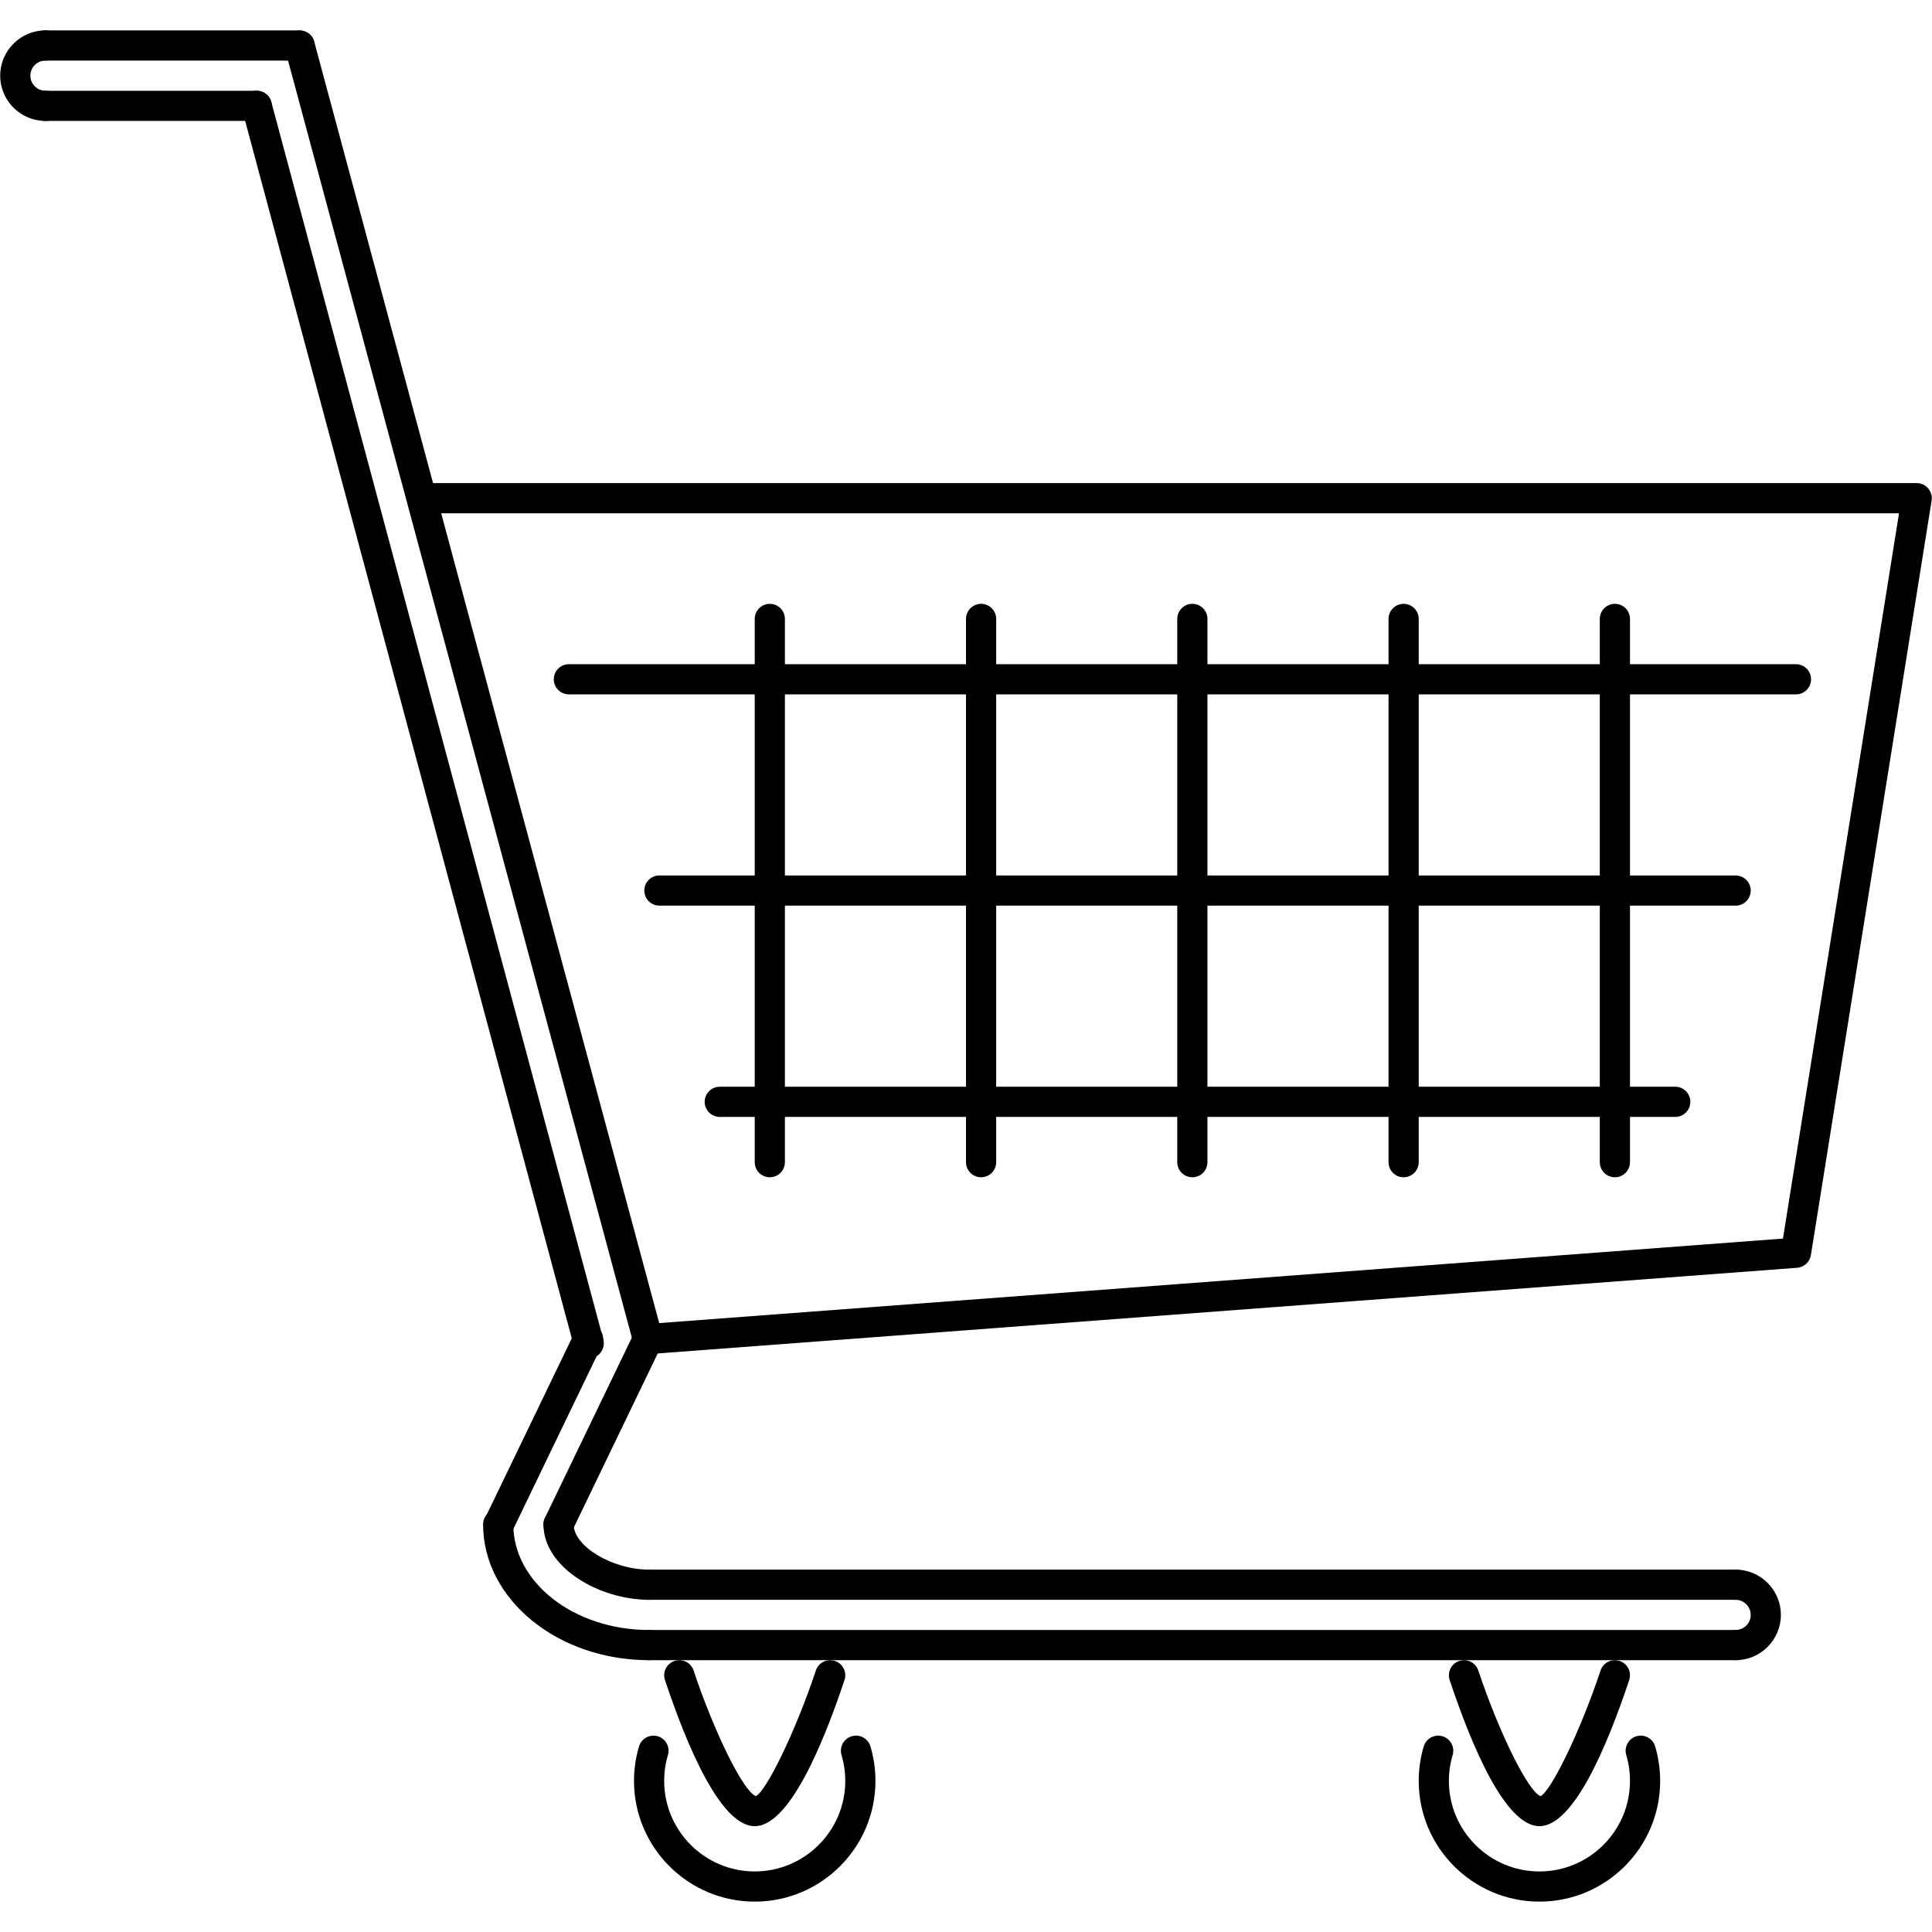
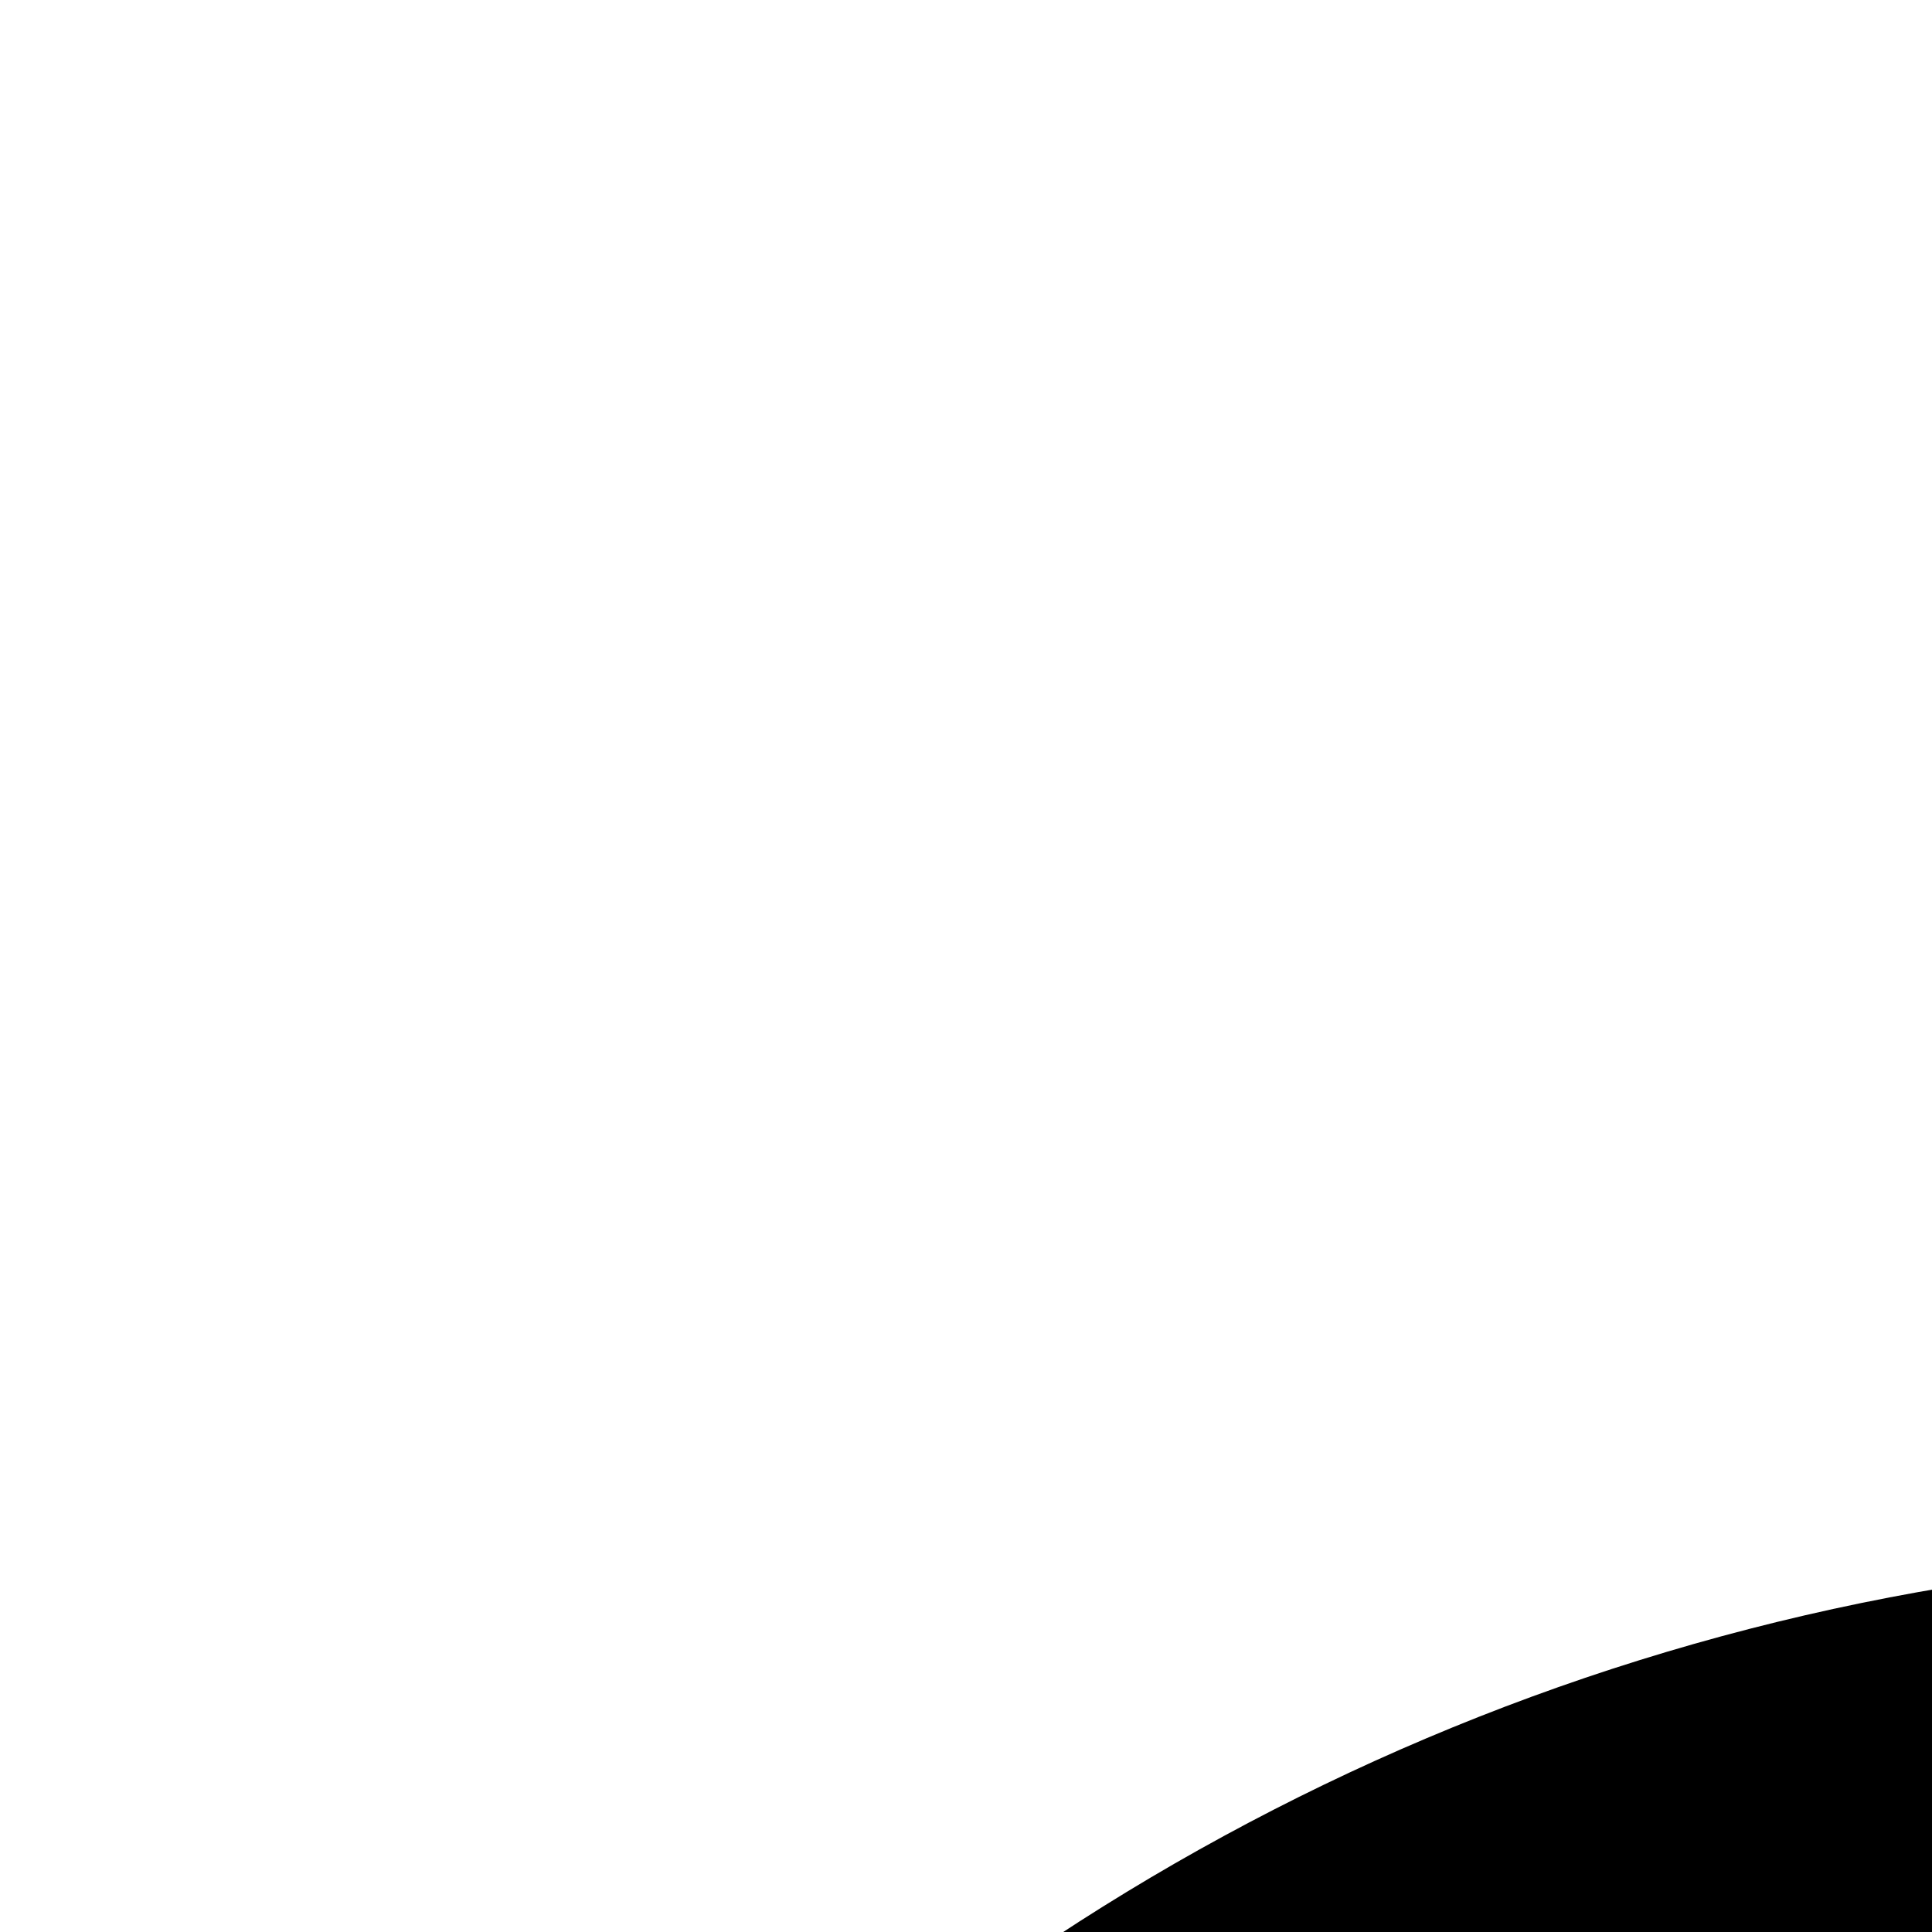
- <svg xmlns="http://www.w3.org/2000/svg" width="800px" height="800px" viewBox="0 0 1024 1024" fill="#000000" class="icon" version="1.1">
+ <svg xmlns="http://www.w3.org/2000/svg" width="10px" height="10px" viewBox="0 0 20 20" fill="#000000" class="icon" version="1.1">
  <path d="M343.376 717.726a7.984 7.984 0 0 1-7.966-7.388 7.99 7.99 0 0 1 7.374-8.576L945 656.472l61.52-384.42H224.056c-4.422 0-8-3.576-8-7.998a7.994 7.994 0 0 1 8-7.998h791.836a8.01 8.01 0 0 1 7.904 9.264l-63.986 399.918a8.022 8.022 0 0 1-7.312 6.716l-608.514 45.756c-0.202 0.016-0.406 0.016-0.608 0.016zM312.03 719.96a7.988 7.988 0 0 1-7.716-5.922L128.35 58.168a7.99 7.99 0 0 1 5.654-9.794c4.266-1.124 8.654 1.376 9.794 5.654l175.962 655.874a7.994 7.994 0 0 1-5.654 9.794 7.988 7.988 0 0 1-2.076 0.264z" fill="" />
  <path d="M343.382 717.758a7.992 7.992 0 0 1-7.716-5.92L151.078 26.182a8 8 0 0 1 15.45-4.154l184.586 685.654a8.012 8.012 0 0 1-5.646 9.81 7.97 7.97 0 0 1-2.086 0.266zM136.074 64.096H24.098a7.992 7.992 0 0 1-7.998-7.998 7.994 7.994 0 0 1 7.998-7.998h111.976a7.994 7.994 0 0 1 7.998 7.998 7.994 7.994 0 0 1-7.998 7.998z" fill="" />
  <path d="M158.804 32.104H24.098a7.994 7.994 0 0 1-7.998-7.998c0-4.422 3.576-8 7.998-8h134.708a7.994 7.994 0 0 1 7.998 8 7.998 7.998 0 0 1-8 7.998z" fill="" />
  <path d="M24.098 64.096C10.866 64.096 0.102 53.332 0.102 40.102c0-13.232 10.764-23.996 23.996-23.996a7.994 7.994 0 0 1 7.998 8 7.994 7.994 0 0 1-7.998 7.998 8.002 8.002 0 0 0-7.998 7.998 8.004 8.004 0 0 0 7.998 7.998 7.994 7.994 0 0 1 7.998 7.998 7.994 7.994 0 0 1-7.998 7.998zM951.904 368.034H301.508a7.994 7.994 0 0 1-7.998-7.998 7.994 7.994 0 0 1 7.998-7.998h650.396c4.422 0 8 3.576 8 7.998a7.994 7.994 0 0 1-8 7.998zM919.912 480.01H349.498c-4.42 0-7.998-3.576-7.998-7.998s3.578-7.998 7.998-7.998h570.414c4.422 0 7.998 3.576 7.998 7.998s-3.576 7.998-7.998 7.998zM887.918 591.988H381.492a7.994 7.994 0 0 1-7.998-8 7.994 7.994 0 0 1 7.998-7.998h506.426a7.994 7.994 0 0 1 7.998 7.998c0 4.422-3.576 8-7.998 8zM296.034 815.942a7.9 7.9 0 0 1-3.468-0.796 7.982 7.982 0 0 1-3.724-10.67l47.35-98.184c1.912-3.966 6.694-5.624 10.678-3.732a8.004 8.004 0 0 1 3.724 10.684l-47.35 98.184a7.986 7.986 0 0 1-7.21 4.514zM264.36 815.942a7.89 7.89 0 0 1-3.466-0.796 7.98 7.98 0 0 1-3.726-10.67l47.35-98.184c1.914-3.966 6.694-5.624 10.678-3.732a8.006 8.006 0 0 1 3.726 10.684l-47.35 98.184a7.988 7.988 0 0 1-7.212 4.514zM919.912 879.928h-575.88a7.994 7.994 0 0 1-7.998-7.998c0-4.422 3.576-8 7.998-8h575.88a7.994 7.994 0 0 1 7.998 8 7.994 7.994 0 0 1-7.998 7.998zM919.912 847.934h-575.88a7.992 7.992 0 0 1-7.998-7.998 7.994 7.994 0 0 1 7.998-7.998h575.88a7.994 7.994 0 0 1 7.998 7.998 7.992 7.992 0 0 1-7.998 7.998z" fill="" />
  <path d="M344.032 879.928c-48.514 0-87.982-32.292-87.982-71.986a7.994 7.994 0 0 1 7.998-7.998 7.994 7.994 0 0 1 7.998 7.998c0 30.87 32.292 55.988 71.986 55.988a7.994 7.994 0 0 1 7.998 8 7.994 7.994 0 0 1-7.998 7.998z" fill="" />
  <path d="M344.032 847.934c-26.432 0-55.988-17.106-55.988-39.992a7.994 7.994 0 0 1 7.998-7.998 7.994 7.994 0 0 1 7.998 7.998c0 11.67 20.558 23.996 39.992 23.996a7.994 7.994 0 0 1 7.998 7.998 7.994 7.994 0 0 1-7.998 7.998zM919.912 879.928a7.994 7.994 0 0 1-7.998-7.998c0-4.422 3.576-8 7.998-8a8 8 0 0 0 7.998-7.996c0-4.406-3.592-8-7.998-8a7.992 7.992 0 0 1-7.998-7.998 7.994 7.994 0 0 1 7.998-7.998c13.23 0 23.994 10.764 23.994 23.996 0 13.23-10.764 23.994-23.994 23.994zM855.926 623.98a7.994 7.994 0 0 1-7.998-7.998v-287.94a7.994 7.994 0 0 1 7.998-7.998 7.994 7.994 0 0 1 7.998 7.998v287.942a7.994 7.994 0 0 1-7.998 7.996zM743.948 623.98a7.992 7.992 0 0 1-7.996-7.998v-287.94a7.992 7.992 0 0 1 7.996-7.998c4.422 0 8 3.578 8 7.998v287.942a7.994 7.994 0 0 1-8 7.996zM631.97 623.98a7.994 7.994 0 0 1-7.998-7.998v-287.94a7.994 7.994 0 0 1 7.998-7.998c4.422 0 8 3.578 8 7.998v287.942a7.994 7.994 0 0 1-8 7.996zM519.994 623.98a7.994 7.994 0 0 1-7.998-7.998v-287.94a7.994 7.994 0 0 1 7.998-7.998c4.422 0 8 3.578 8 7.998v287.942a7.994 7.994 0 0 1-8 7.996zM408.018 623.98a7.994 7.994 0 0 1-7.998-7.998v-287.94a7.994 7.994 0 0 1 7.998-7.998 7.994 7.994 0 0 1 7.998 7.998v287.942a7.992 7.992 0 0 1-7.998 7.996zM400.02 1007.9c-35.282 0-63.986-28.698-63.986-63.986 0-6.216 0.89-12.374 2.654-18.278a8 8 0 0 1 9.944-5.376 7.978 7.978 0 0 1 5.382 9.938 48.29 48.29 0 0 0-1.984 13.714c0 26.462 21.528 47.99 47.99 47.99s47.99-21.528 47.99-47.99c0-4.672-0.672-9.28-1.984-13.714a7.978 7.978 0 0 1 5.38-9.938 7.972 7.972 0 0 1 9.944 5.376 63.764 63.764 0 0 1 2.656 18.278c0 35.29-28.706 63.986-63.986 63.986z" fill="" />
  <path d="M400.02 967.91c-17.988 0-35.804-42.118-47.576-77.454a7.988 7.988 0 0 1 5.052-10.108 7.968 7.968 0 0 1 10.116 5.044c11.022 33.056 26.442 64.176 32.986 66.596 5.388-2.42 20.808-33.54 31.828-66.596a7.968 7.968 0 0 1 10.116-5.044 7.984 7.984 0 0 1 5.054 10.108c-11.772 35.336-29.588 77.454-47.576 77.454zM815.934 1007.9c-35.274 0-63.986-28.698-63.986-63.986 0-6.232 0.906-12.388 2.656-18.292a8.026 8.026 0 0 1 9.964-5.36 8.024 8.024 0 0 1 5.376 9.954c-1.328 4.42-2 9.028-2 13.7 0 26.462 21.528 47.99 47.99 47.99s47.99-21.528 47.99-47.99c0-4.672-0.656-9.28-1.984-13.714a8.032 8.032 0 0 1 5.39-9.954 8.006 8.006 0 0 1 9.95 5.406 64.284 64.284 0 0 1 2.64 18.262c0 35.288-28.712 63.984-63.986 63.984z" fill="" />
  <path d="M815.934 967.91c-17.996 0-35.804-42.118-47.584-77.454a8 8 0 0 1 5.062-10.108 7.988 7.988 0 0 1 10.122 5.044c11.014 33.056 26.434 64.176 32.978 66.596 5.388-2.42 20.806-33.54 31.822-66.596a7.982 7.982 0 0 1 10.122-5.044 7.994 7.994 0 0 1 5.062 10.108c-11.78 35.336-29.588 77.454-47.584 77.454z" fill="" />
</svg>
